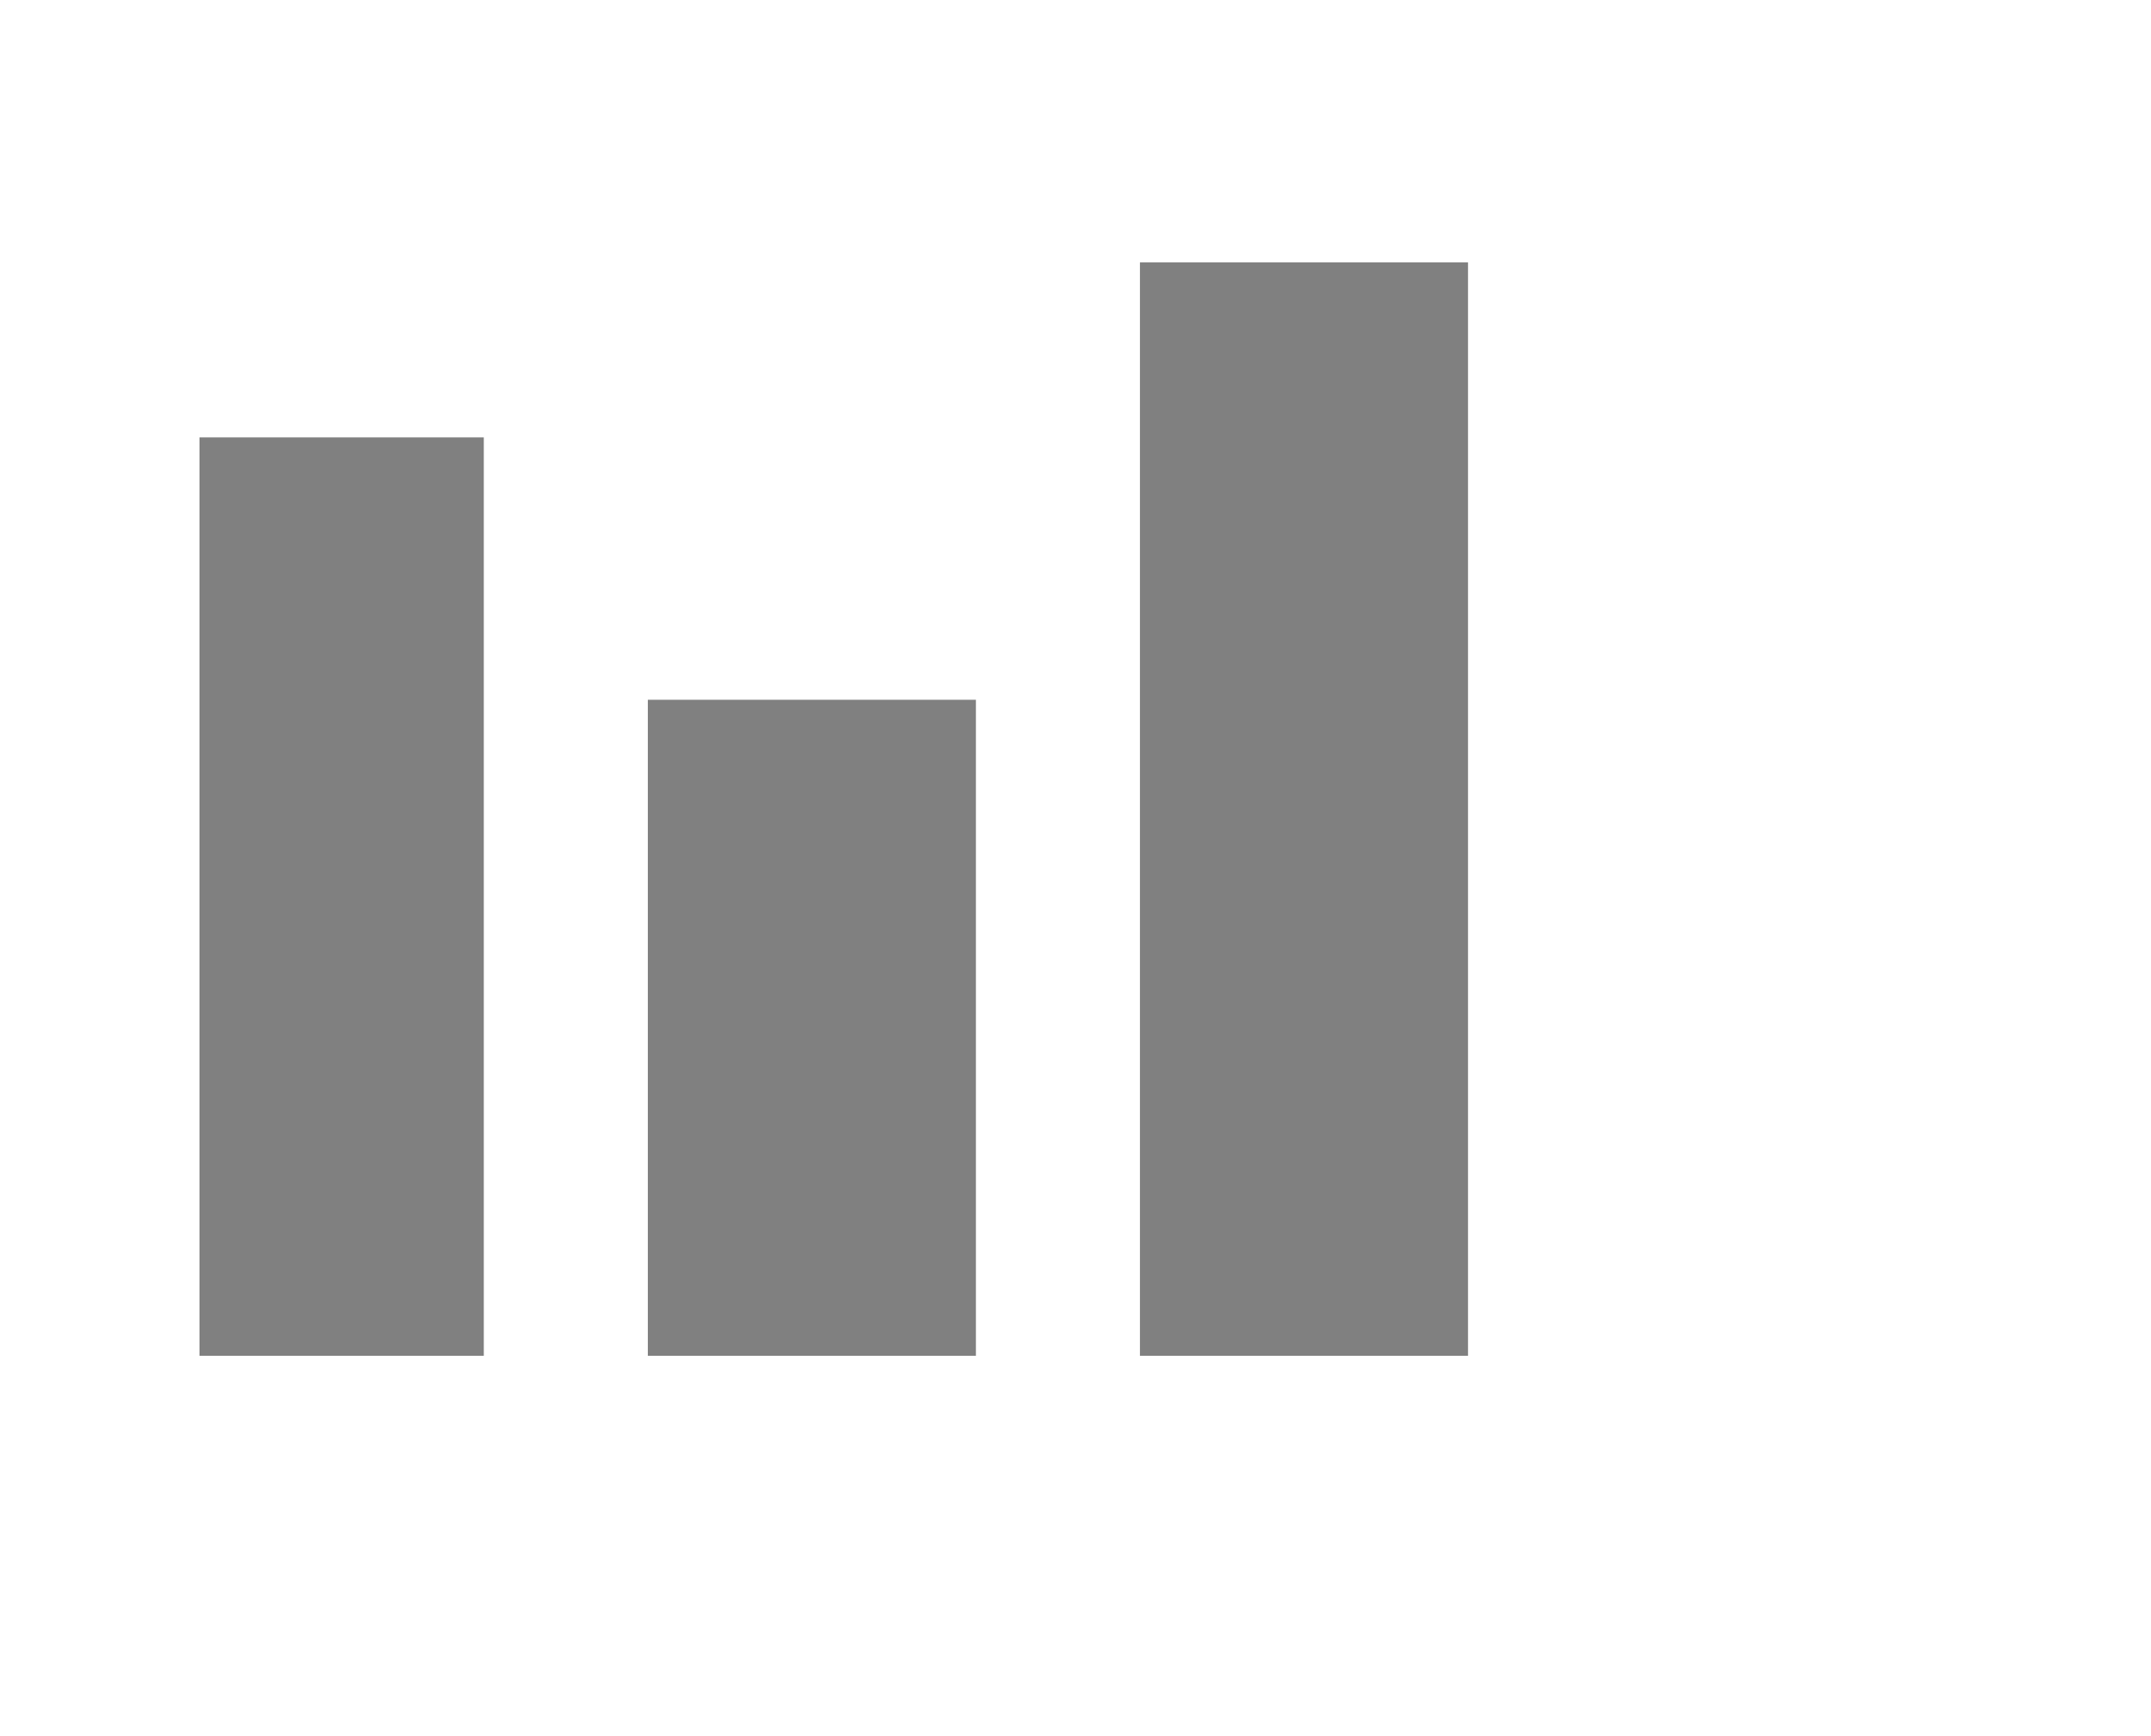
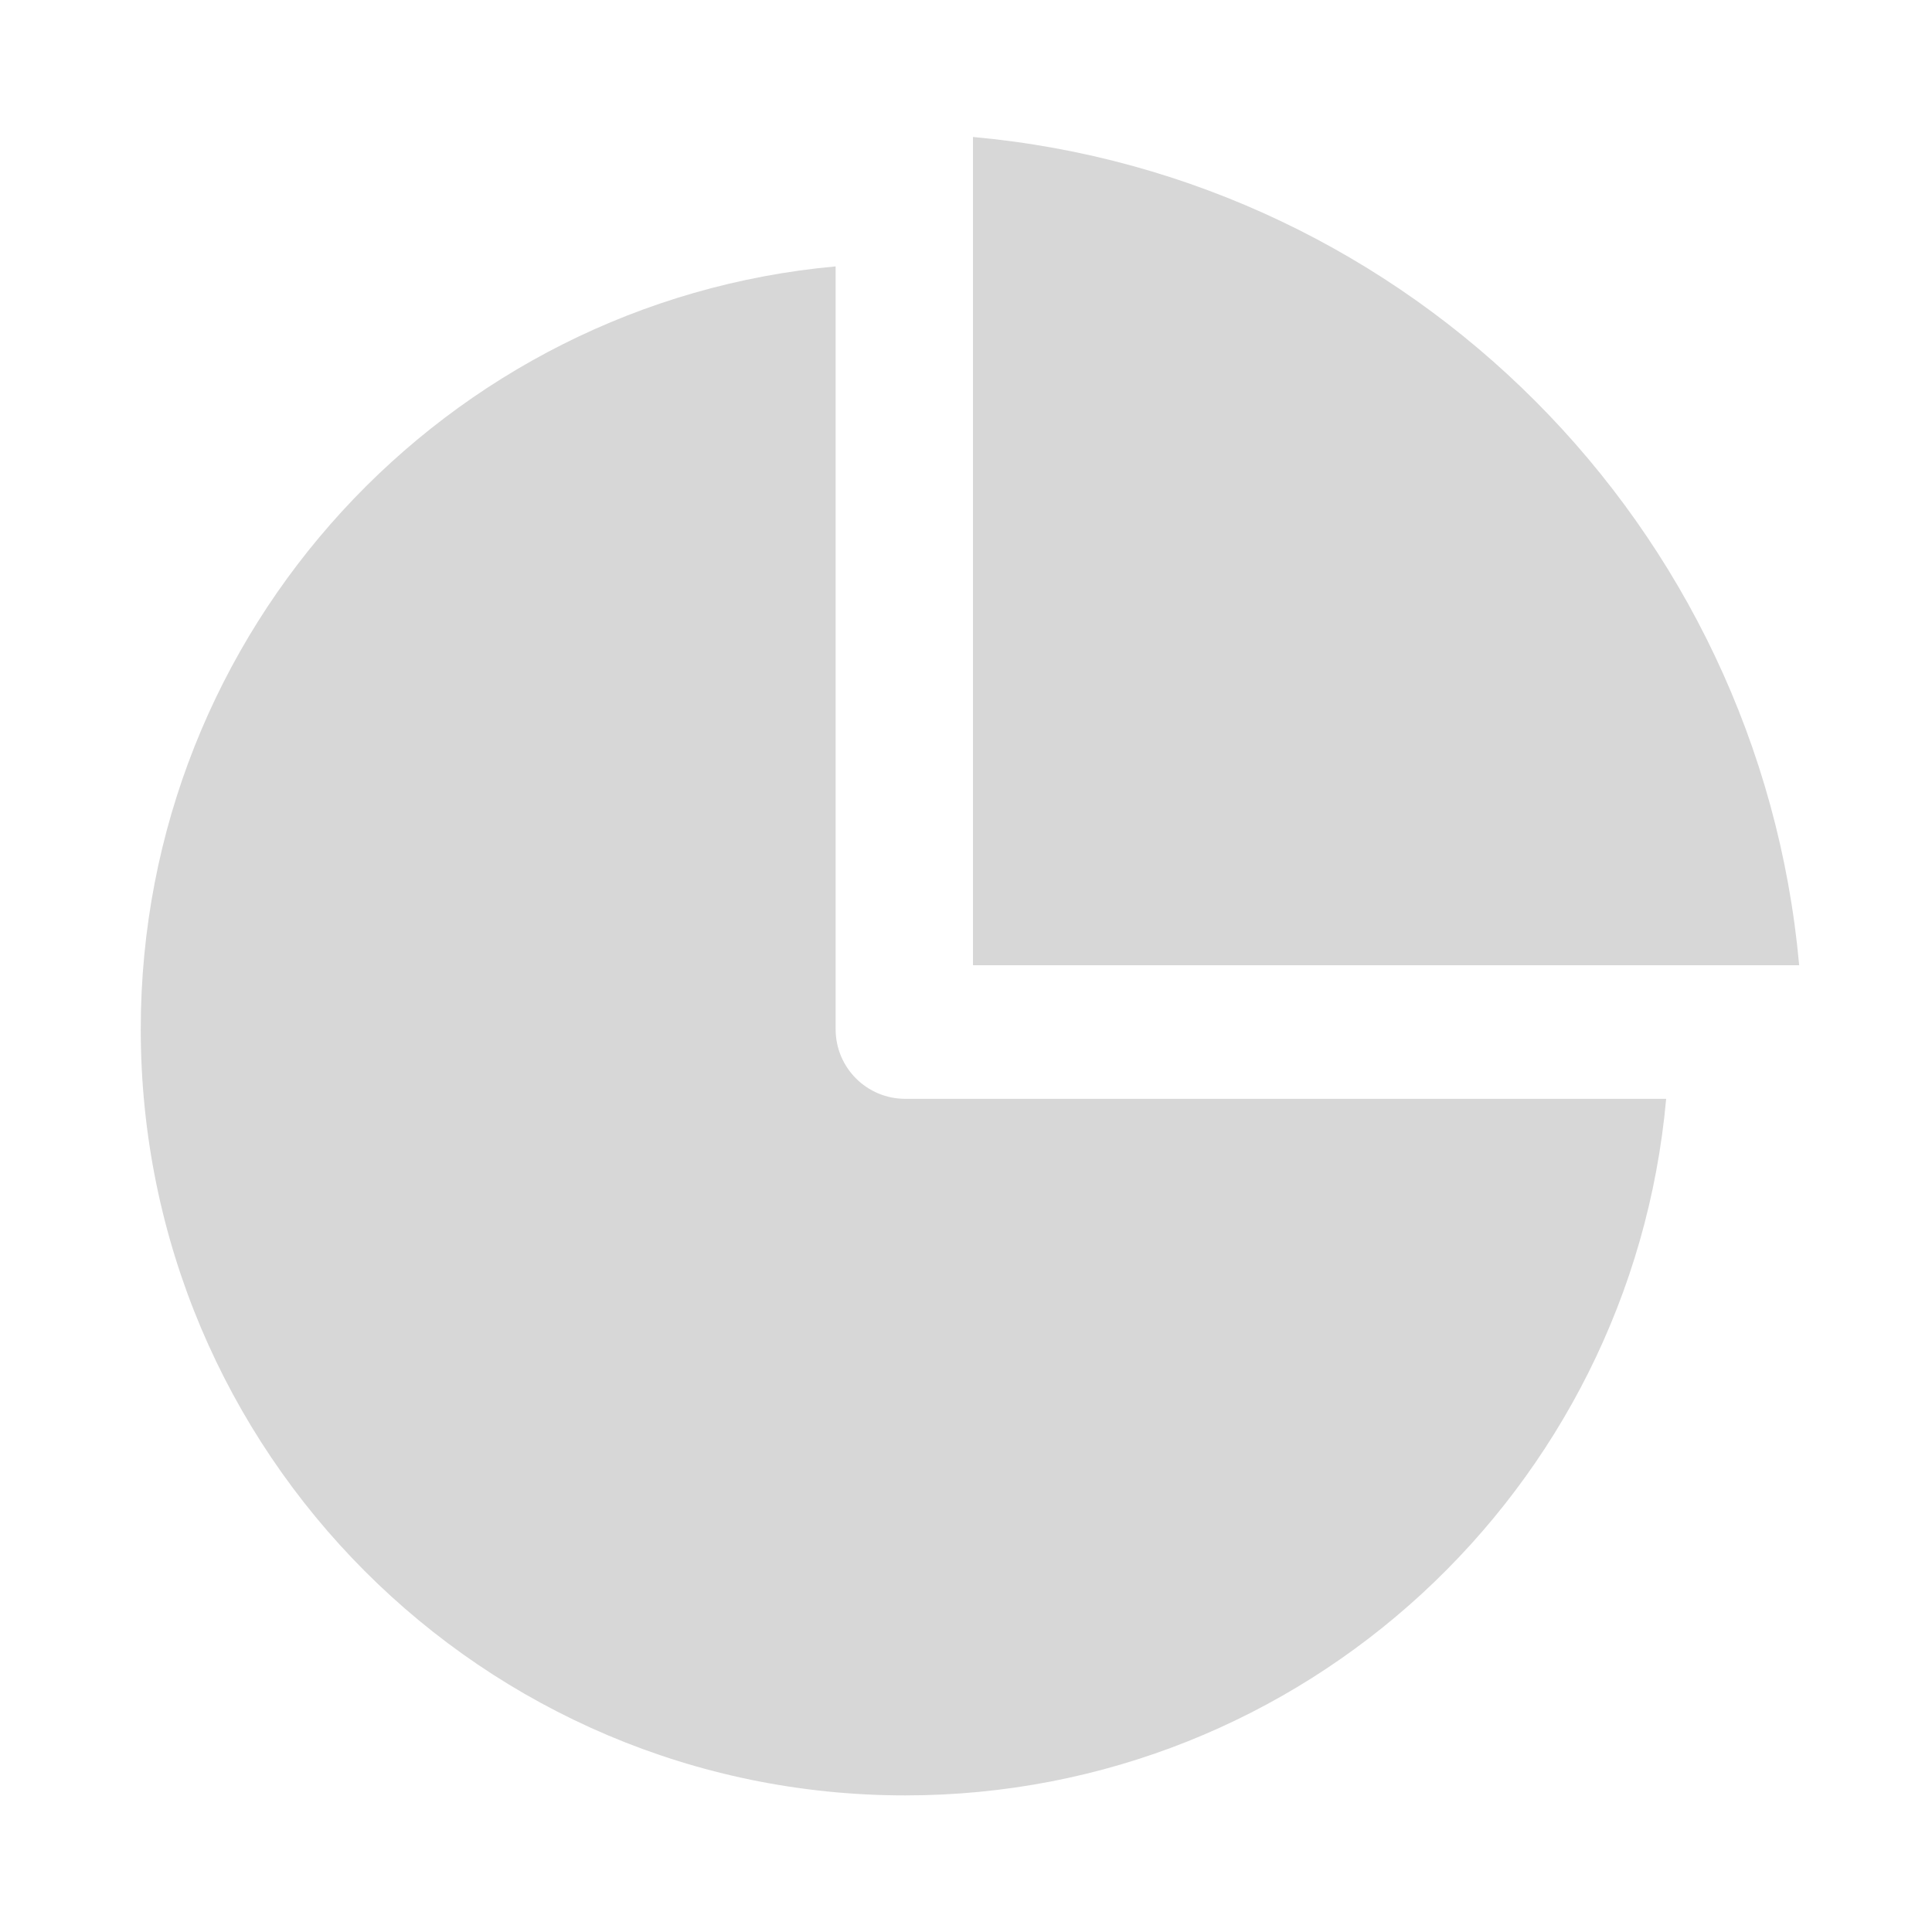
- <svg xmlns="http://www.w3.org/2000/svg" t="1639738834349" class="icon" viewBox="0 0 1269 1024" version="1.1" p-id="4100" width="247.852" height="200">
+ <svg xmlns="http://www.w3.org/2000/svg" t="1639827503846" class="icon" viewBox="0 0 1024 1024" version="1.1" p-id="4247" width="200" height="200">
  <defs>
    <style type="text/css" />
  </defs>
-   <path d="M117.677 258.065v541.935h167.742V258.065zM382.194 412.903v387.097h193.548V412.903zM672.516 154.839v645.161H866.065V154.839z" fill="#808080" p-id="4101" />
+   <path d="M442.9 545.5V141.2C236.5 159.9 74.6 333.7 74.6 545.5c0 224.3 181.4 406.1 405.2 406.1 211.3 0 384.7-162.2 403.3-369.2H479.8c-20.4 0-36.9-16.5-36.9-36.9zM883.1 582.4z" fill="#D7D7D7" p-id="4248" />
+   <path d="M515.7 72.6v439h437.9c-21-232.8-205.7-418-437.9-439z" fill="#D7D7D7" p-id="4249" />
</svg>
